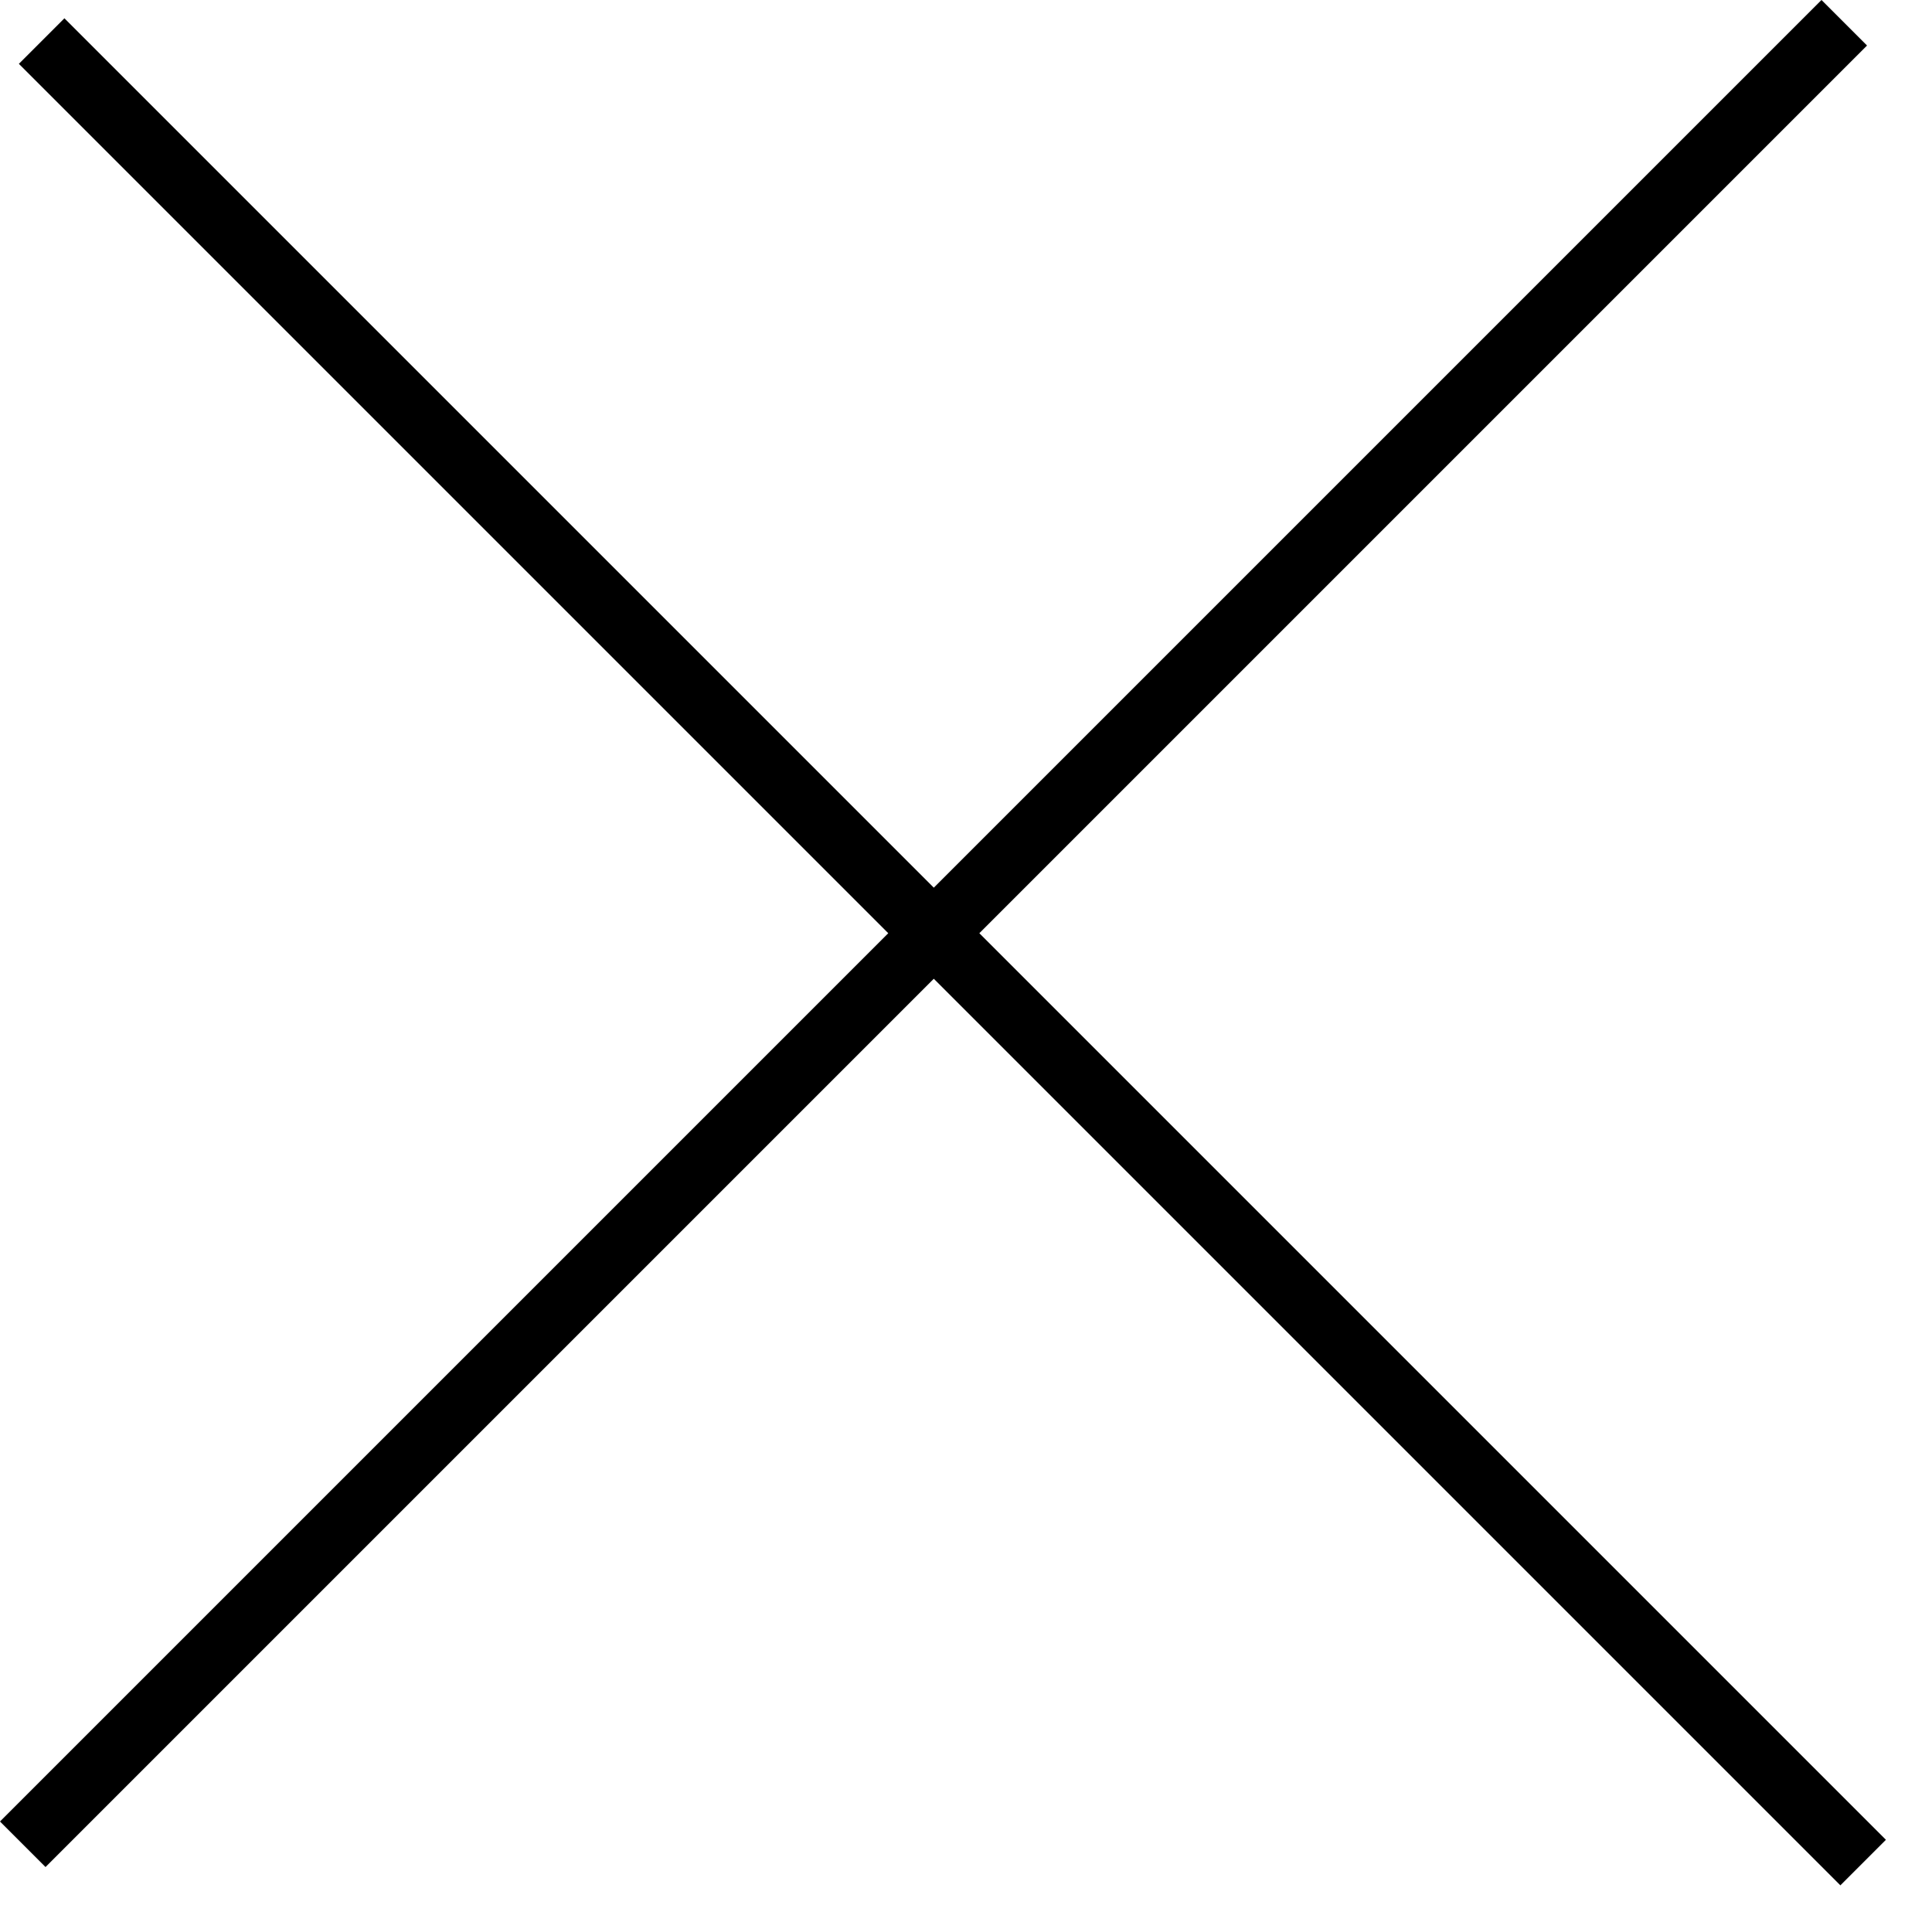
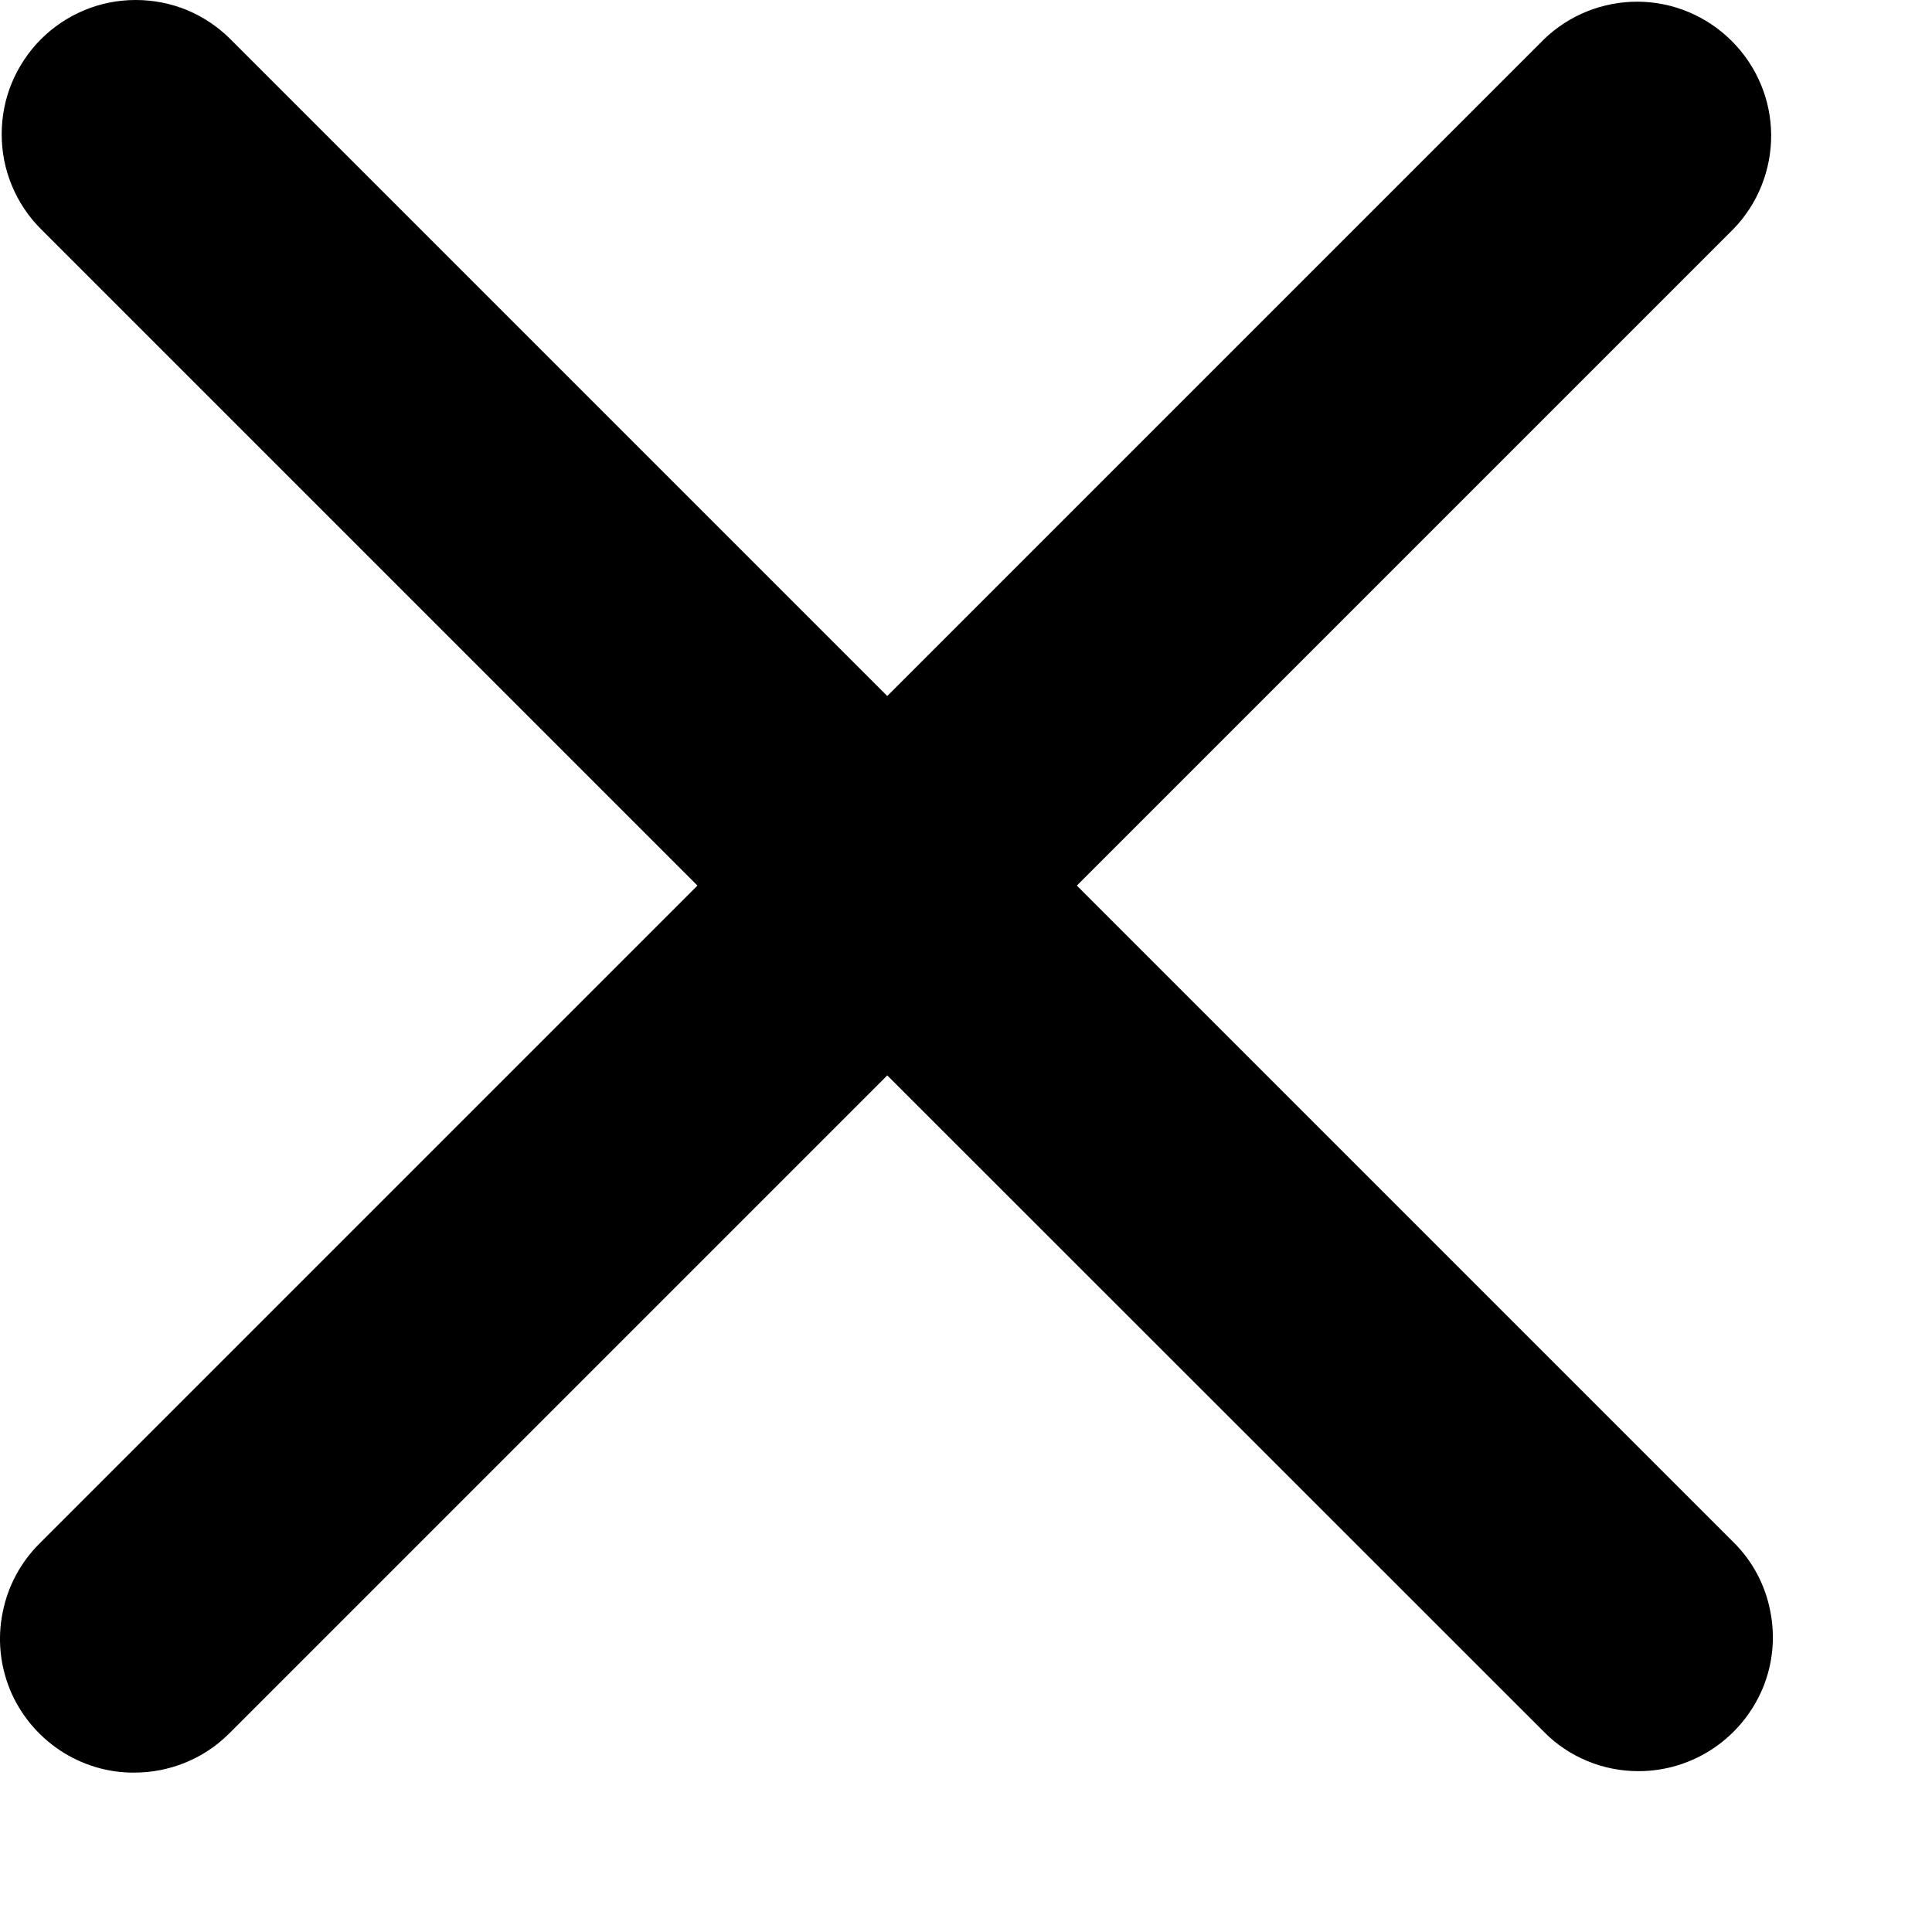
- <svg xmlns="http://www.w3.org/2000/svg" width="30" height="30" viewBox="0 0 30 30">
-   <rect y="28.284" width="40" height="1" transform="rotate(-45 0 28.2842)" />
-   <rect x="1" y="0.284" width="40" height="1" transform="rotate(45 1 0.28418)" />
+ <svg xmlns="http://www.w3.org/2000/svg" width="8" height="8" viewBox="0 0 8 8">
+   <path d="M4.459 3.667L7.178 0.948C7.279 0.844 7.335 0.703 7.334 0.558C7.333 0.412 7.274 0.273 7.171 0.17C7.068 0.067 6.929 0.008 6.783 0.007C6.638 0.006 6.497 0.062 6.393 0.163L3.674 2.882L0.955 0.163C0.903 0.111 0.842 0.07 0.775 0.042C0.707 0.014 0.635 0 0.562 0C0.489 0 0.417 0.014 0.35 0.042C0.282 0.07 0.221 0.111 0.169 0.163C0.118 0.214 0.077 0.276 0.049 0.343C0.021 0.41 0.007 0.483 0.007 0.556C0.007 0.629 0.021 0.701 0.049 0.768C0.077 0.836 0.118 0.897 0.169 0.948L2.888 3.667L0.163 6.392C0.085 6.47 0.032 6.569 0.011 6.677C-0.011 6.784 0 6.896 0.042 6.998C0.084 7.099 0.156 7.186 0.247 7.247C0.339 7.308 0.446 7.341 0.556 7.34C0.698 7.34 0.841 7.286 0.949 7.178L3.674 4.453L6.393 7.171C6.444 7.223 6.505 7.264 6.573 7.292C6.64 7.32 6.712 7.334 6.785 7.334C6.895 7.334 7.003 7.301 7.094 7.24C7.185 7.179 7.256 7.093 7.299 6.991C7.341 6.89 7.352 6.778 7.33 6.67C7.309 6.562 7.256 6.463 7.178 6.386L4.459 3.667Z" />
</svg>
